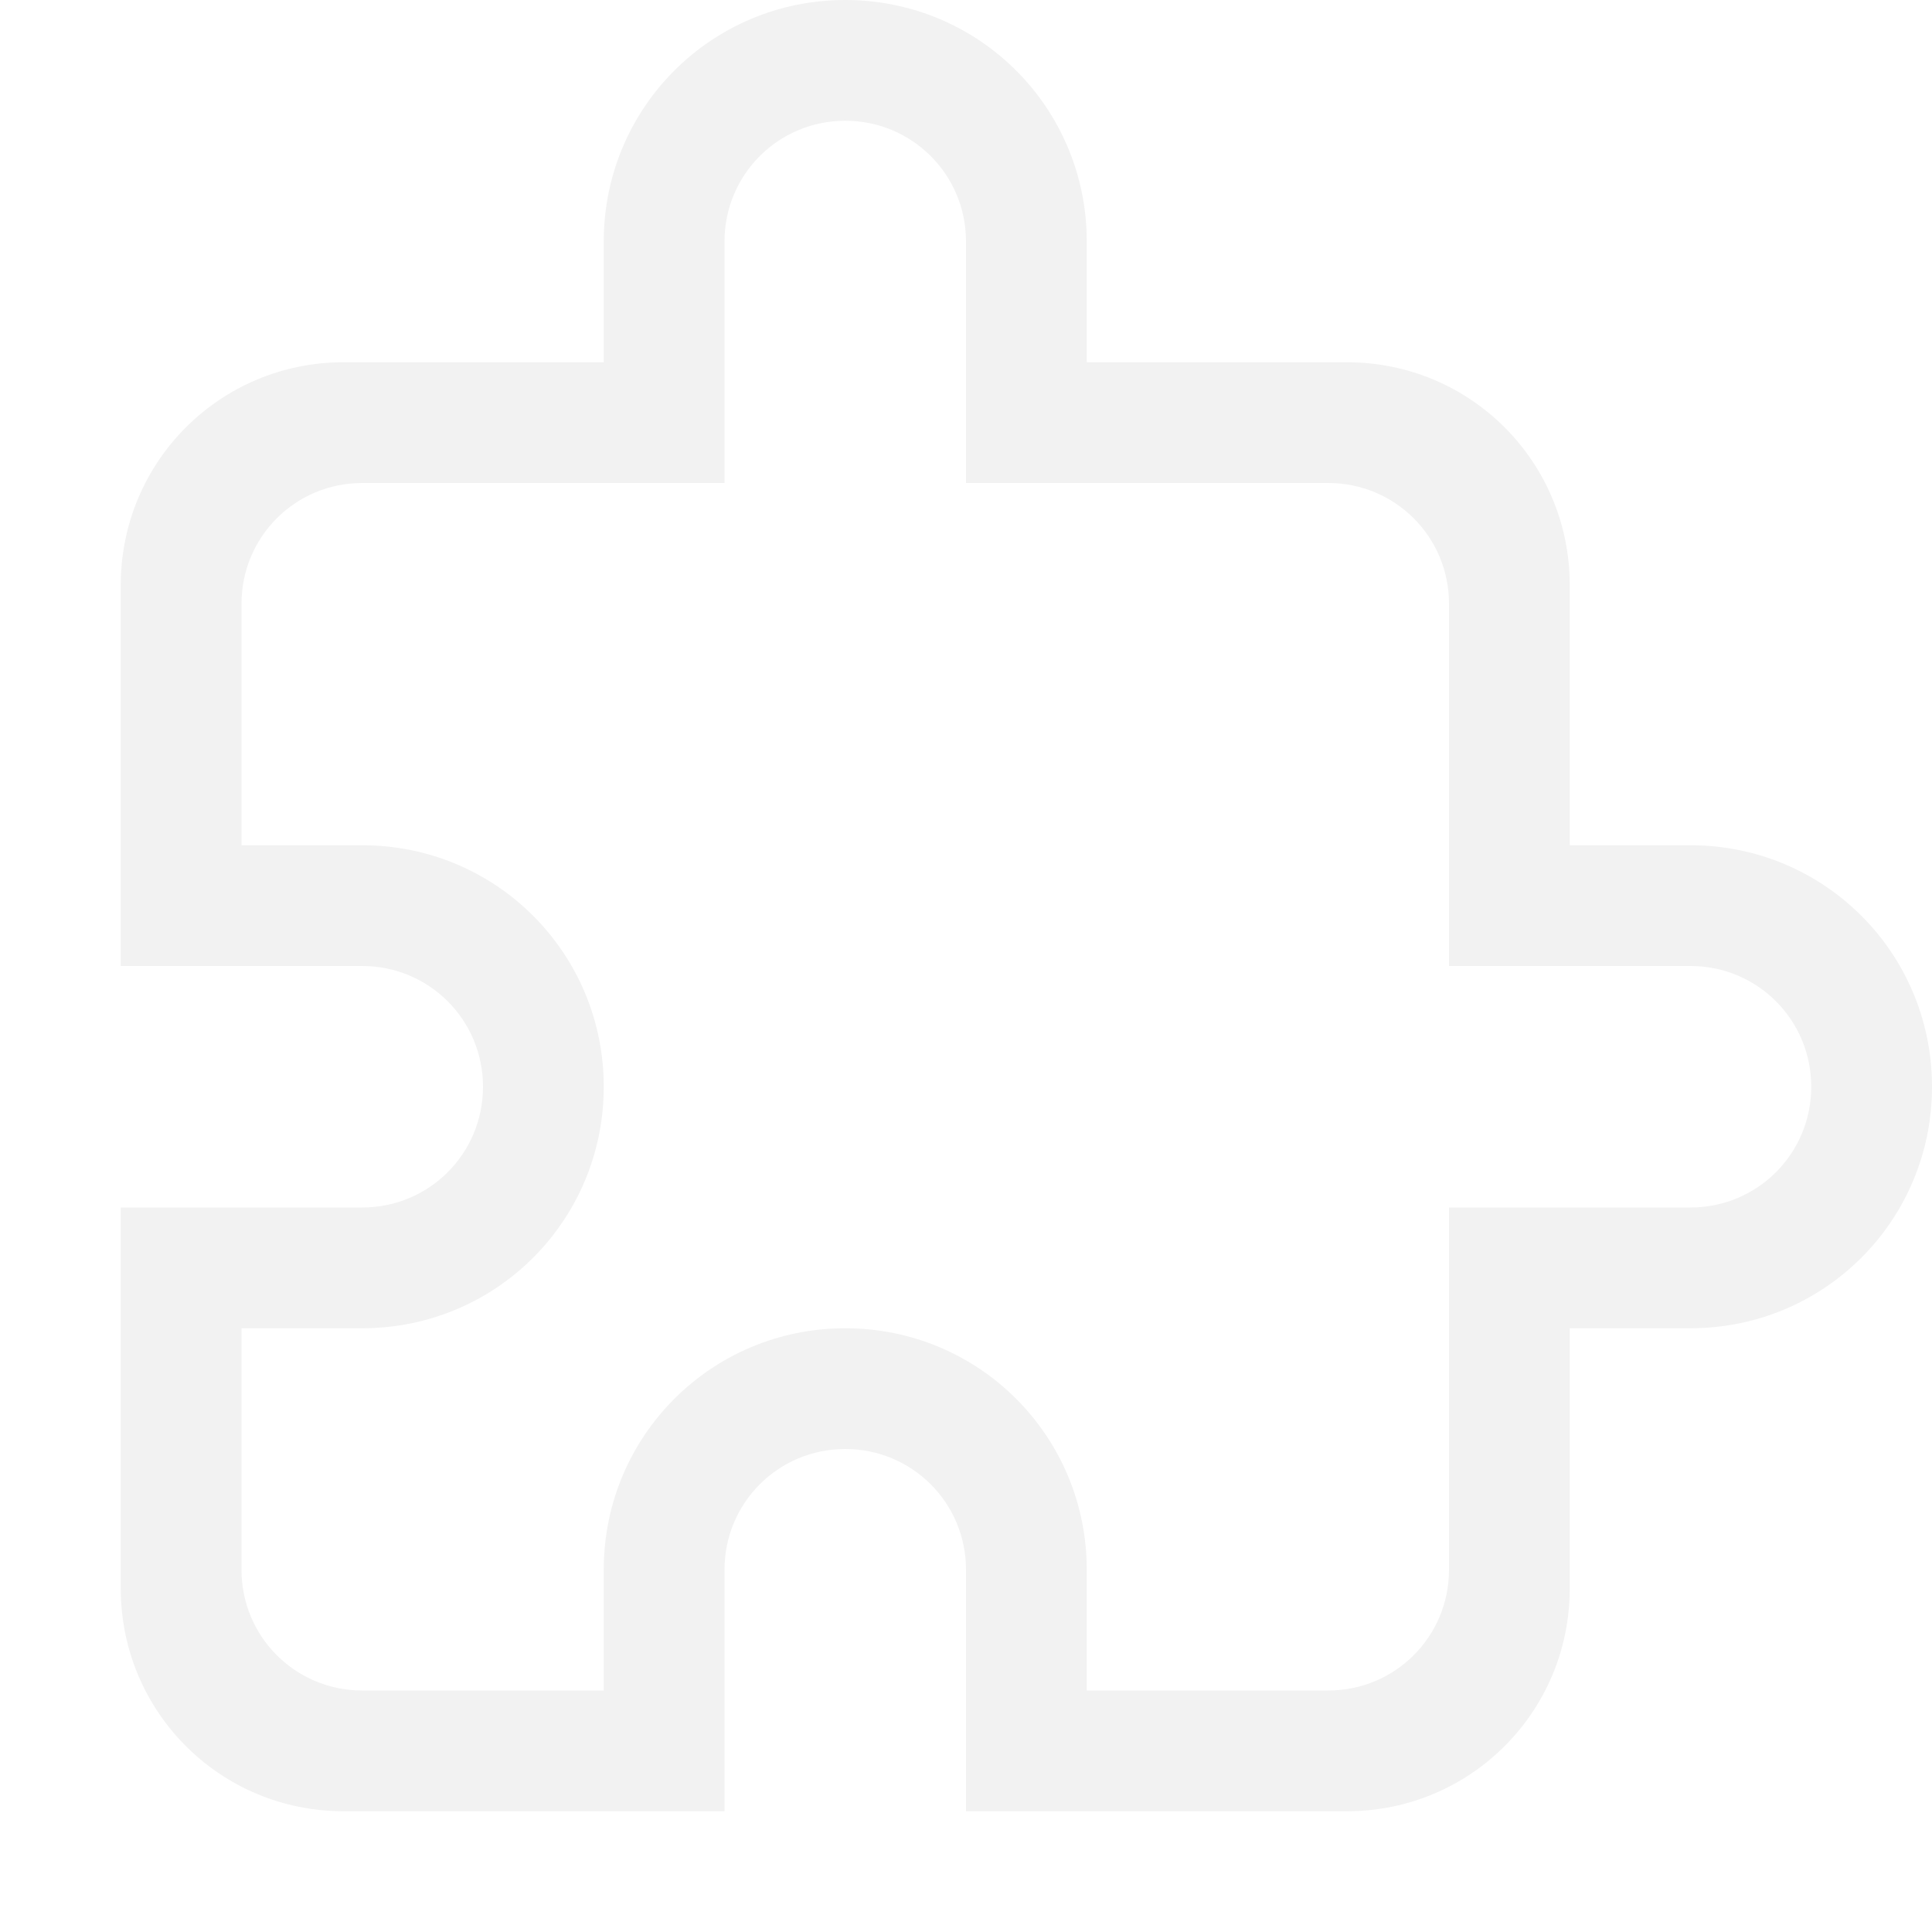
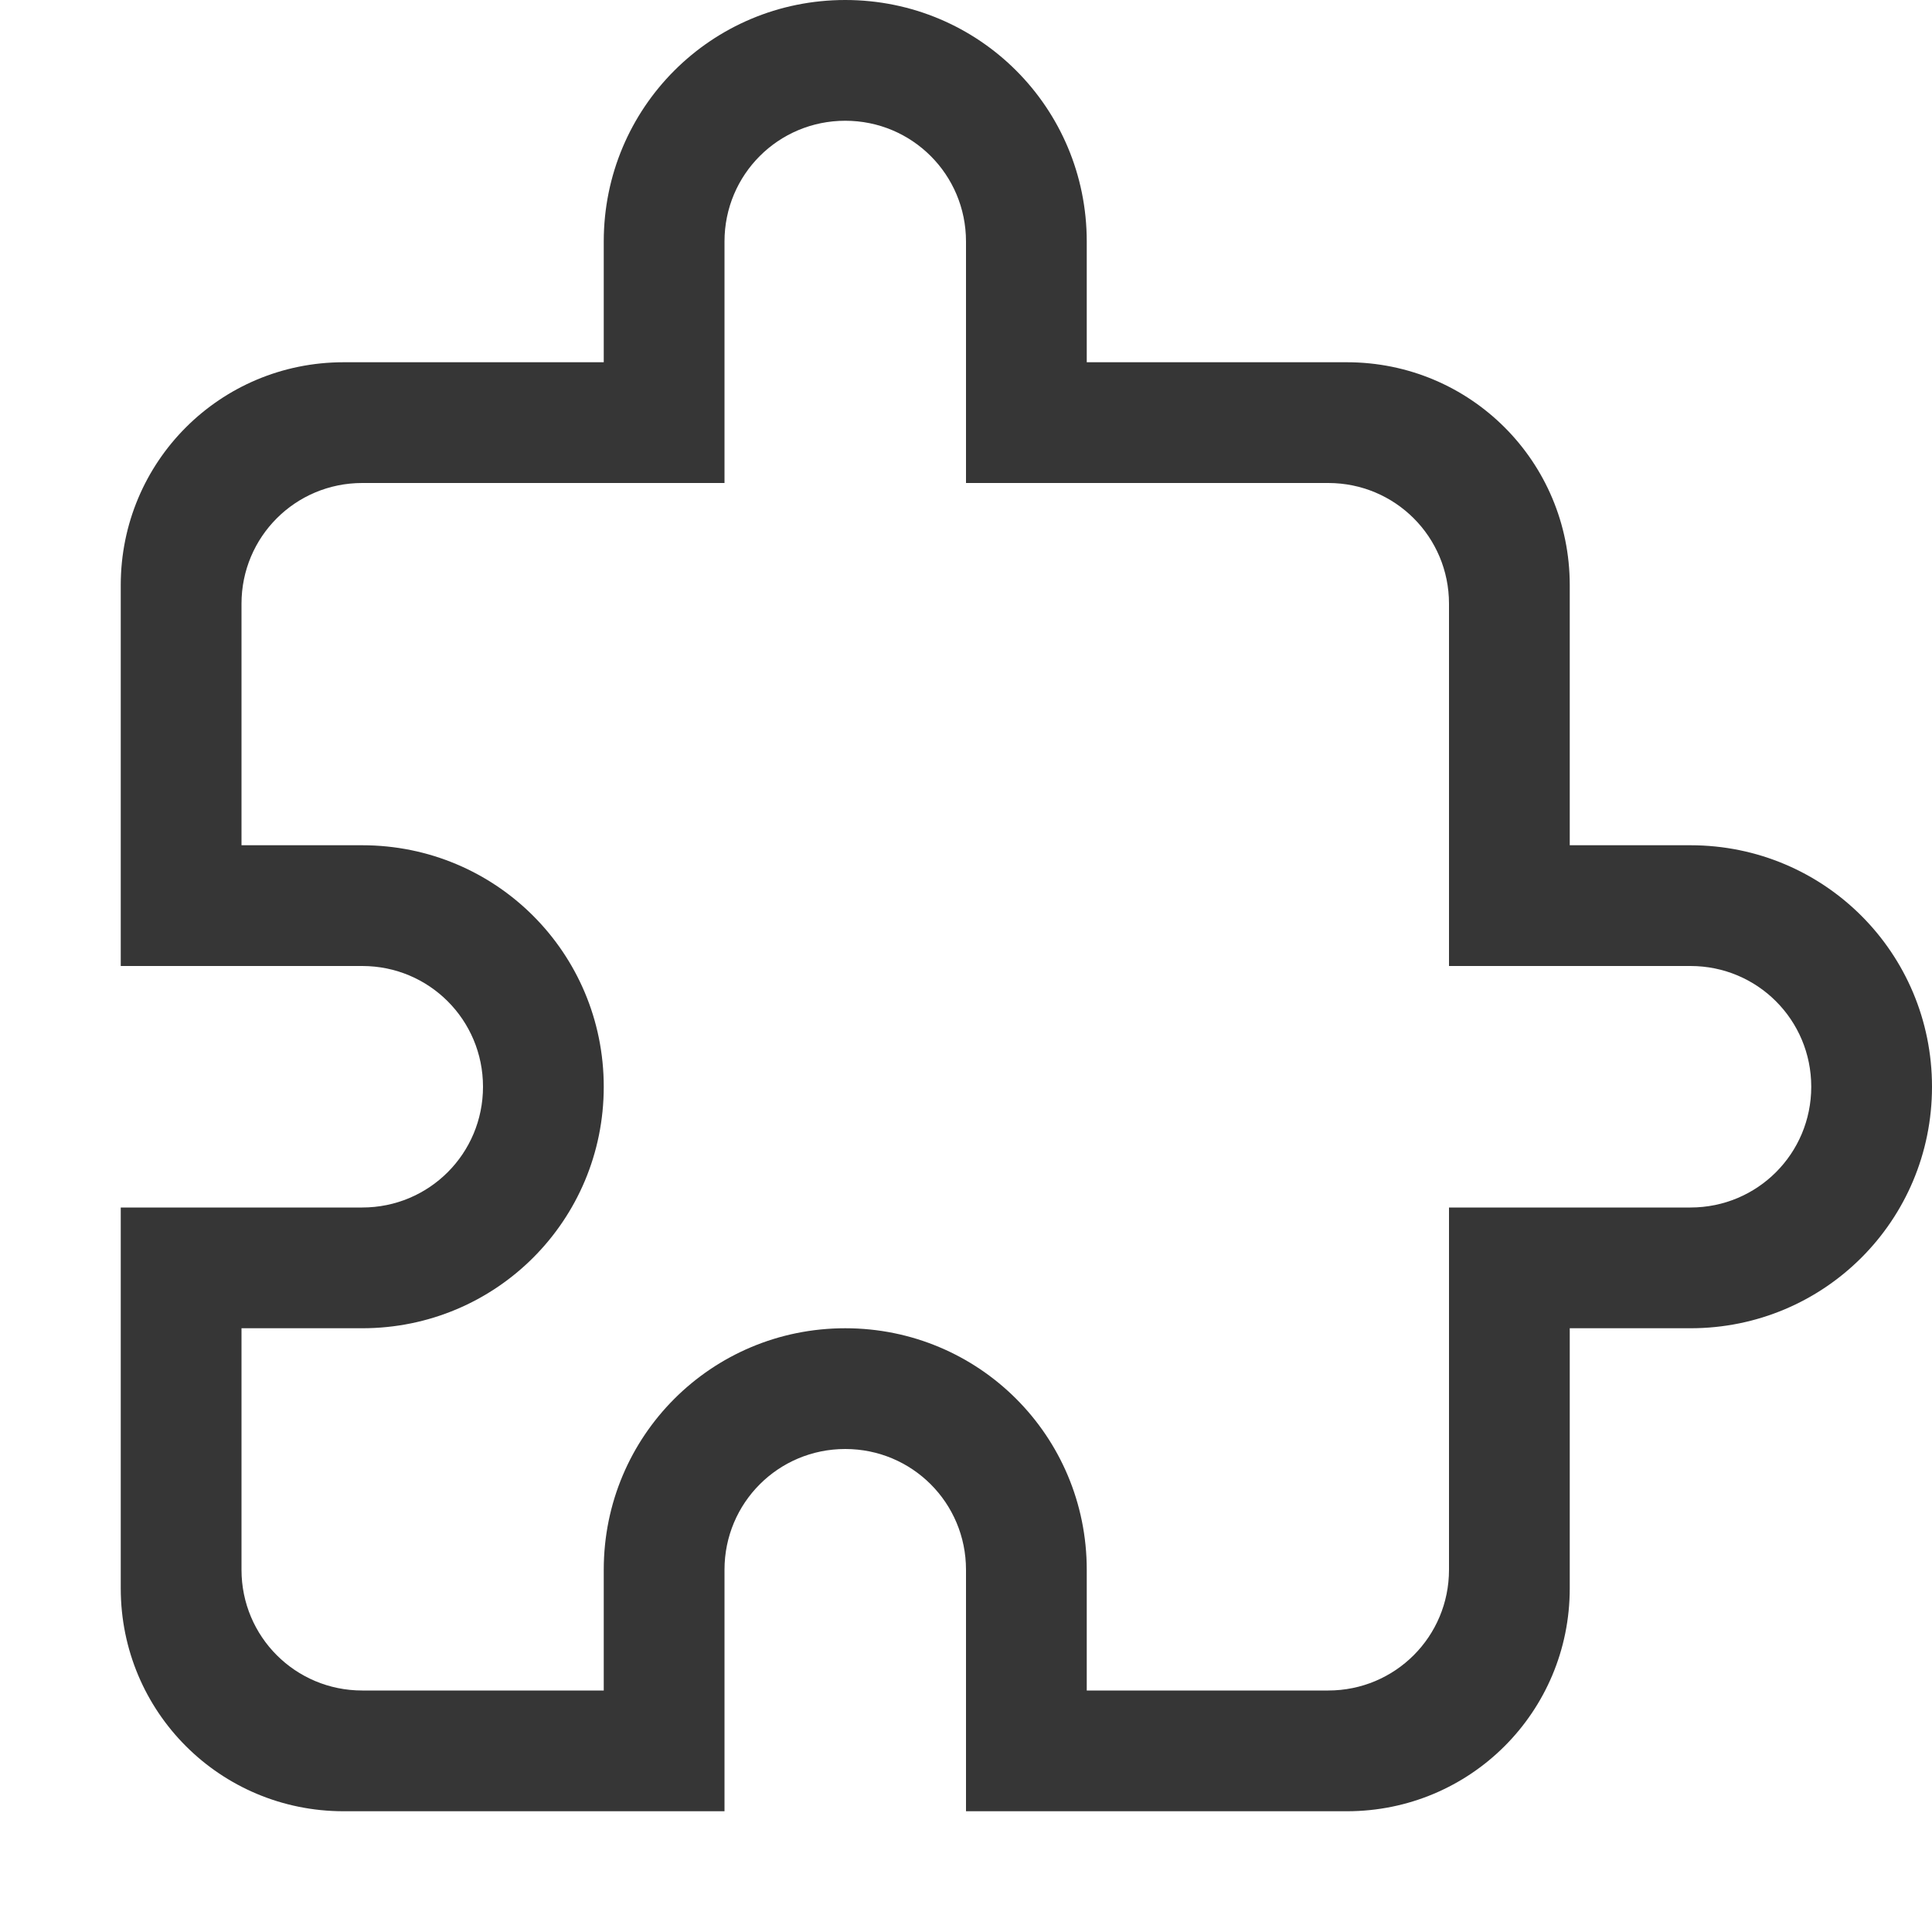
- <svg width="16" height="16" version="1.1" viewBox="0 0 16 16">
-   <path d="m7 0c-1.108 0-2 0.892-2 2v1h-2.154c-1.023 0-1.846 0.823-1.846 1.846v2.154 1h2c0.554 0 1 0.446 1 1s-0.446 1-1 1h-2v1 2.154c0 1.023 0.823 1.846 1.846 1.846h2.154 1v-2c0-0.554 0.446-1 1-1s1 0.446 1 1v2h1 2.154c1.023 0 1.846-0.823 1.846-1.846v-2.154h1c1.108 0 2-0.892 2-2s-0.892-2-2-2h-1v-2.154c0-1.023-0.823-1.846-1.846-1.846h-2.154v-1c0-1.108-0.892-2-2-2zm0 1c0.554 0 1 0.446 1 1v2h1 2c0.554 0 1 0.446 1 1v2 1h2c0.554 0 1 0.446 1 1s-0.446 1-1 1h-2v1 2c0 0.554-0.446 1-1 1h-2v-1c0-1.108-0.892-2-2-2s-2 0.892-2 2v1h-2c-0.554 0-1-0.446-1-1v-2h1c1.108 0 2-0.892 2-2s-0.892-2-2-2h-1v-2c0-0.554 0.446-1 1-1h2 1v-2c0-0.554 0.446-1 1-1z" fill="#f2f2f2" />
+ <svg xmlns="http://www.w3.org/2000/svg" width="16" height="16" version="1.1" viewBox="0 0 16 16" id="svg1">
+   <defs id="defs1">
+     <style id="current-color-scheme" type="text/css">
+     .ColorScheme-Text { color:#363636; }
+    </style>
+   </defs>
+   <path id="path1" style="fill:currentColor" class="ColorScheme-Text" d="M 7 0 C 5.892 0 5 0.892 5 2 L 5 3 L 2.846 3 C 1.823 3 1 3.823 1 4.846 L 1 7 L 1 8 L 3 8 C 3.554 8 4 8.446 4 9 C 4 9.554 3.554 10 3 10 L 1 10 L 1 11 L 1 13.154 C 1 14.177 1.823 15 2.846 15 L 5 15 L 6 15 L 6 13 C 6 12.446 6.446 12 7 12 C 7.554 12 8 12.446 8 13 L 8 15 L 9 15 L 11.154 15 C 12.177 15 13 14.177 13 13.154 L 13 11 L 14 11 C 15.108 11 16 10.108 16 9 C 16 7.892 15.108 7 14 7 L 13 7 L 13 4.846 C 13 3.823 12.177 3 11.154 3 L 9 3 L 9 2 C 9 0.892 8.108 0 7 0 z M 7 1 C 7.554 1 8 1.446 8 2 L 8 4 L 9 4 L 11 4 C 11.554 4 12 4.446 12 5 L 12 7 L 12 8 L 14 8 C 14.554 8 15 8.446 15 9 C 15 9.554 14.554 10 14 10 L 12 10 L 12 11 L 12 13 C 12 13.554 11.554 14 11 14 L 9 14 L 9 13 C 9 11.892 8.108 11 7 11 C 5.892 11 5 11.892 5 13 L 5 14 L 3 14 C 2.446 14 2 13.554 2 13 L 2 11 L 3 11 C 4.108 11 5 10.108 5 9 C 5 7.892 4.108 7 3 7 L 2 7 L 2 5 C 2 4.446 2.446 4 3 4 L 5 4 L 6 4 L 6 2 C 6 1.446 6.446 1 7 1 z " />
</svg>
